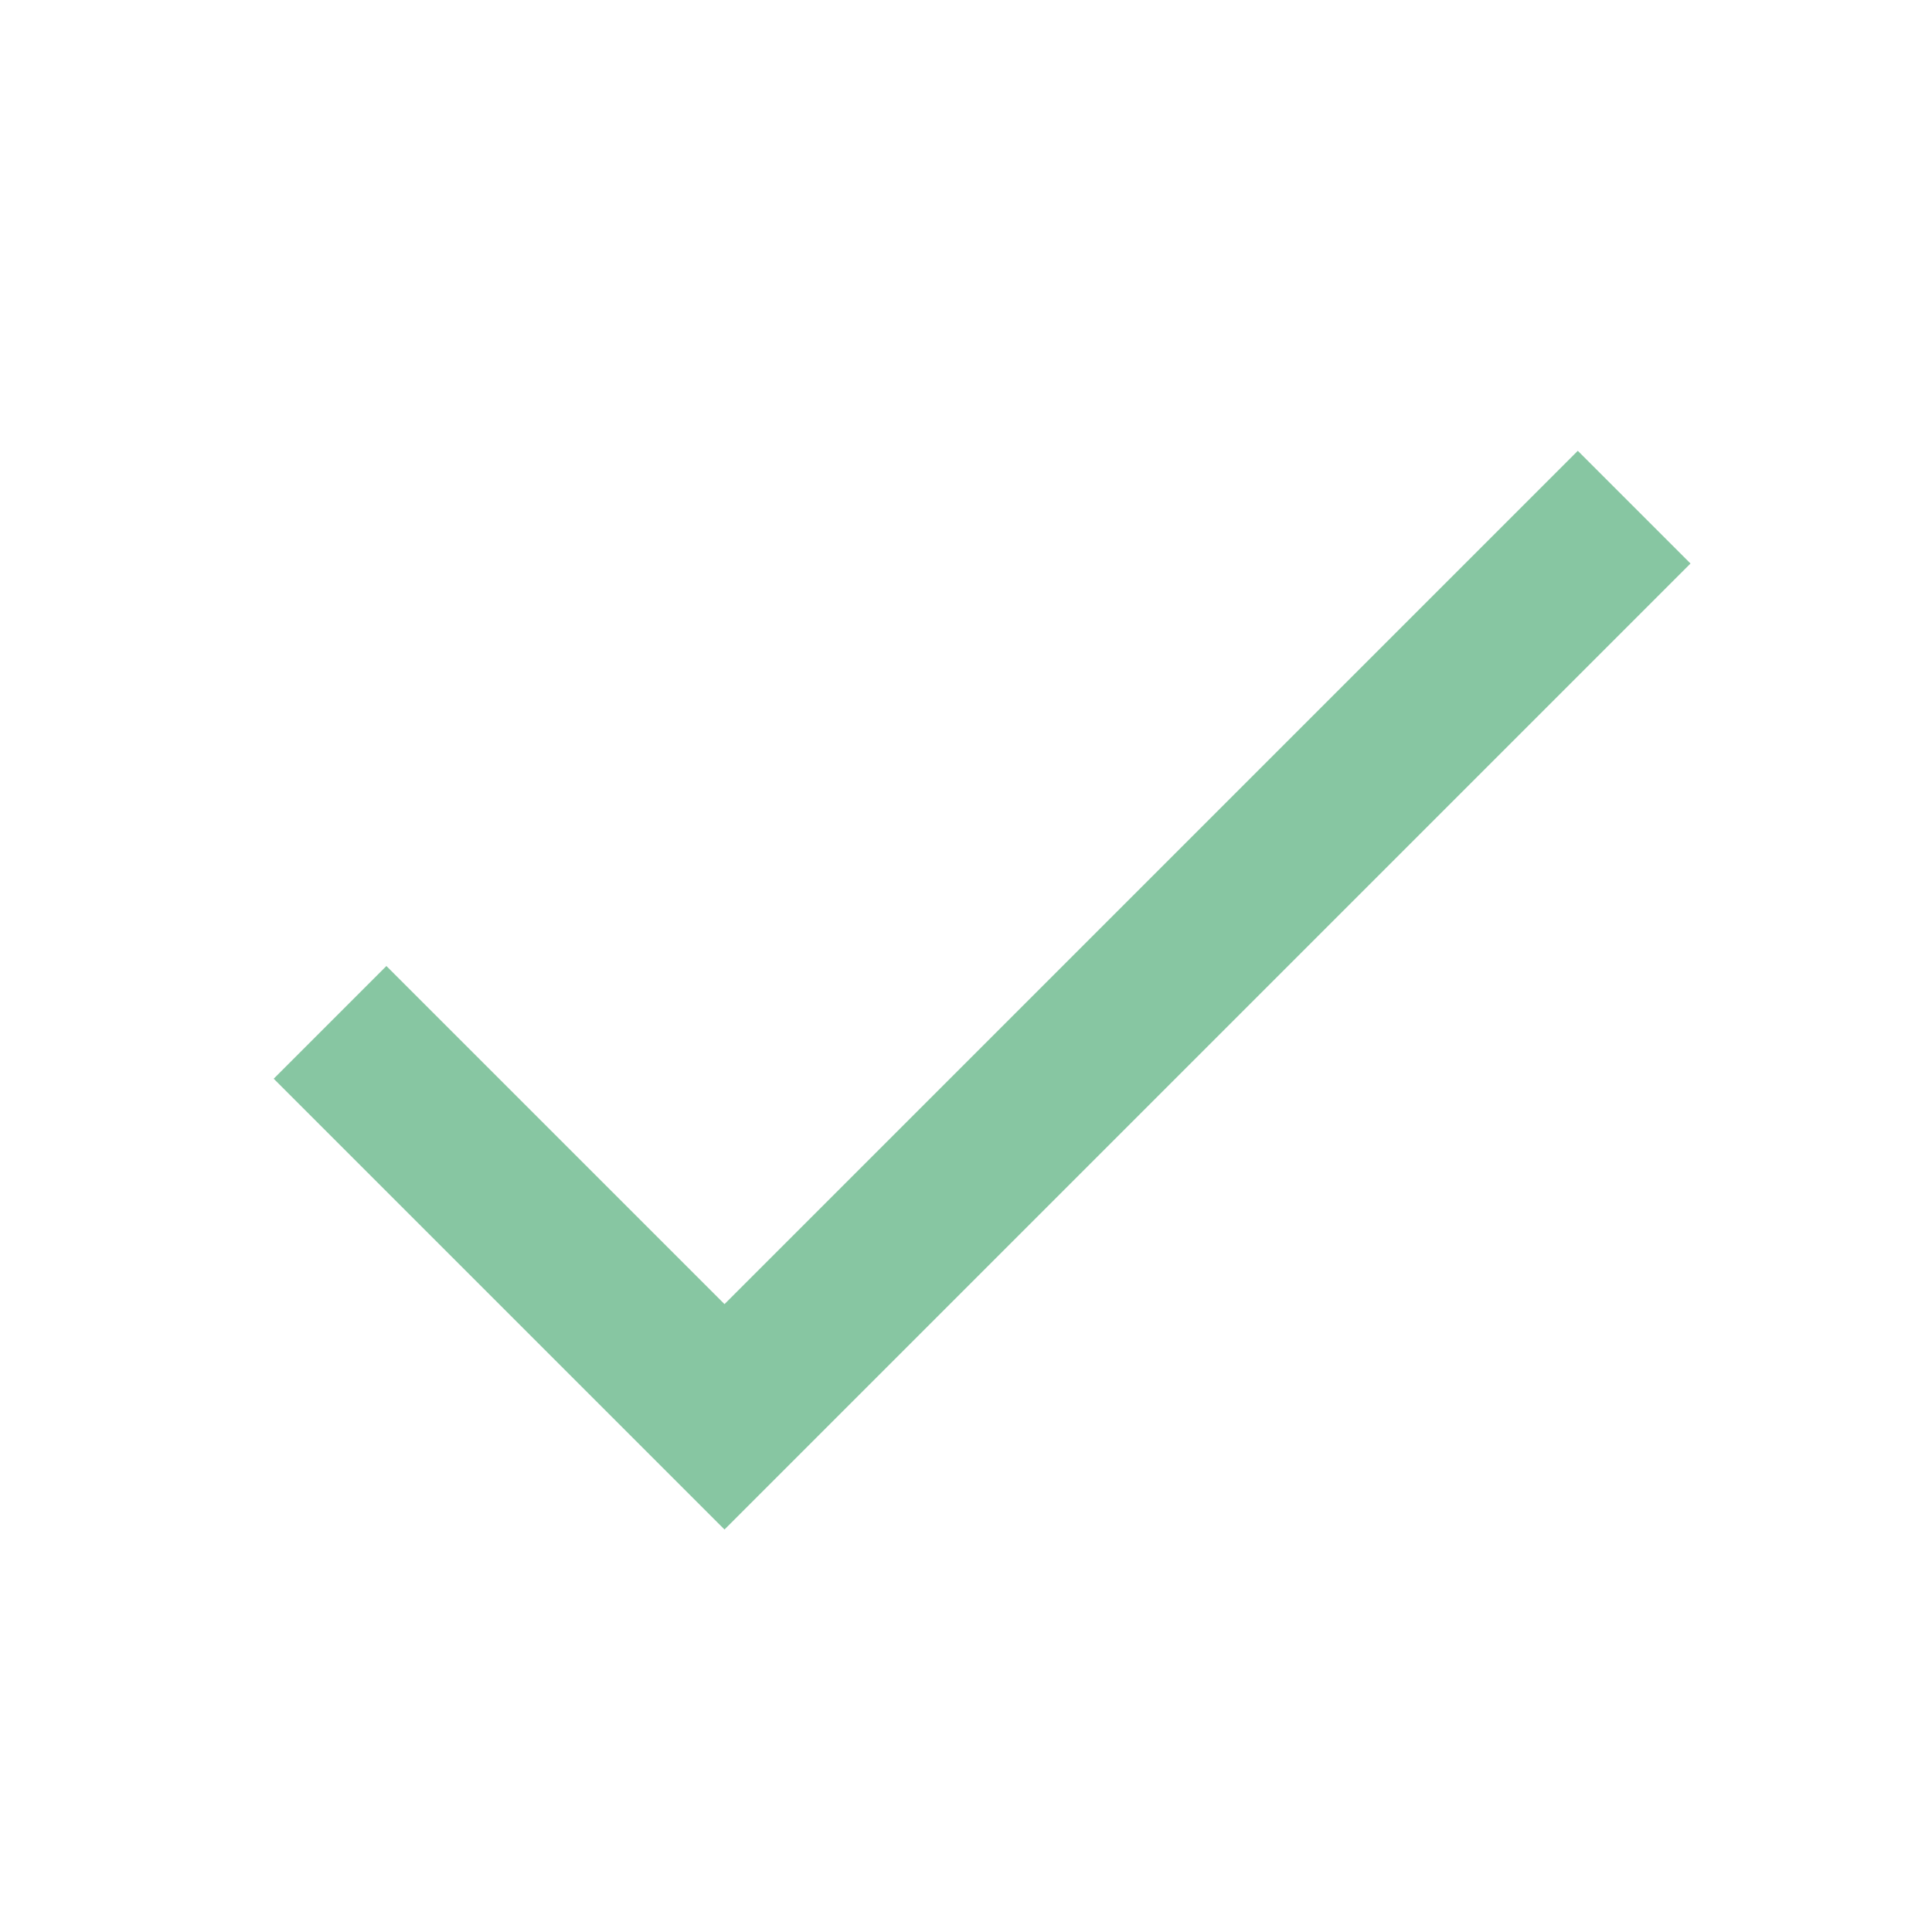
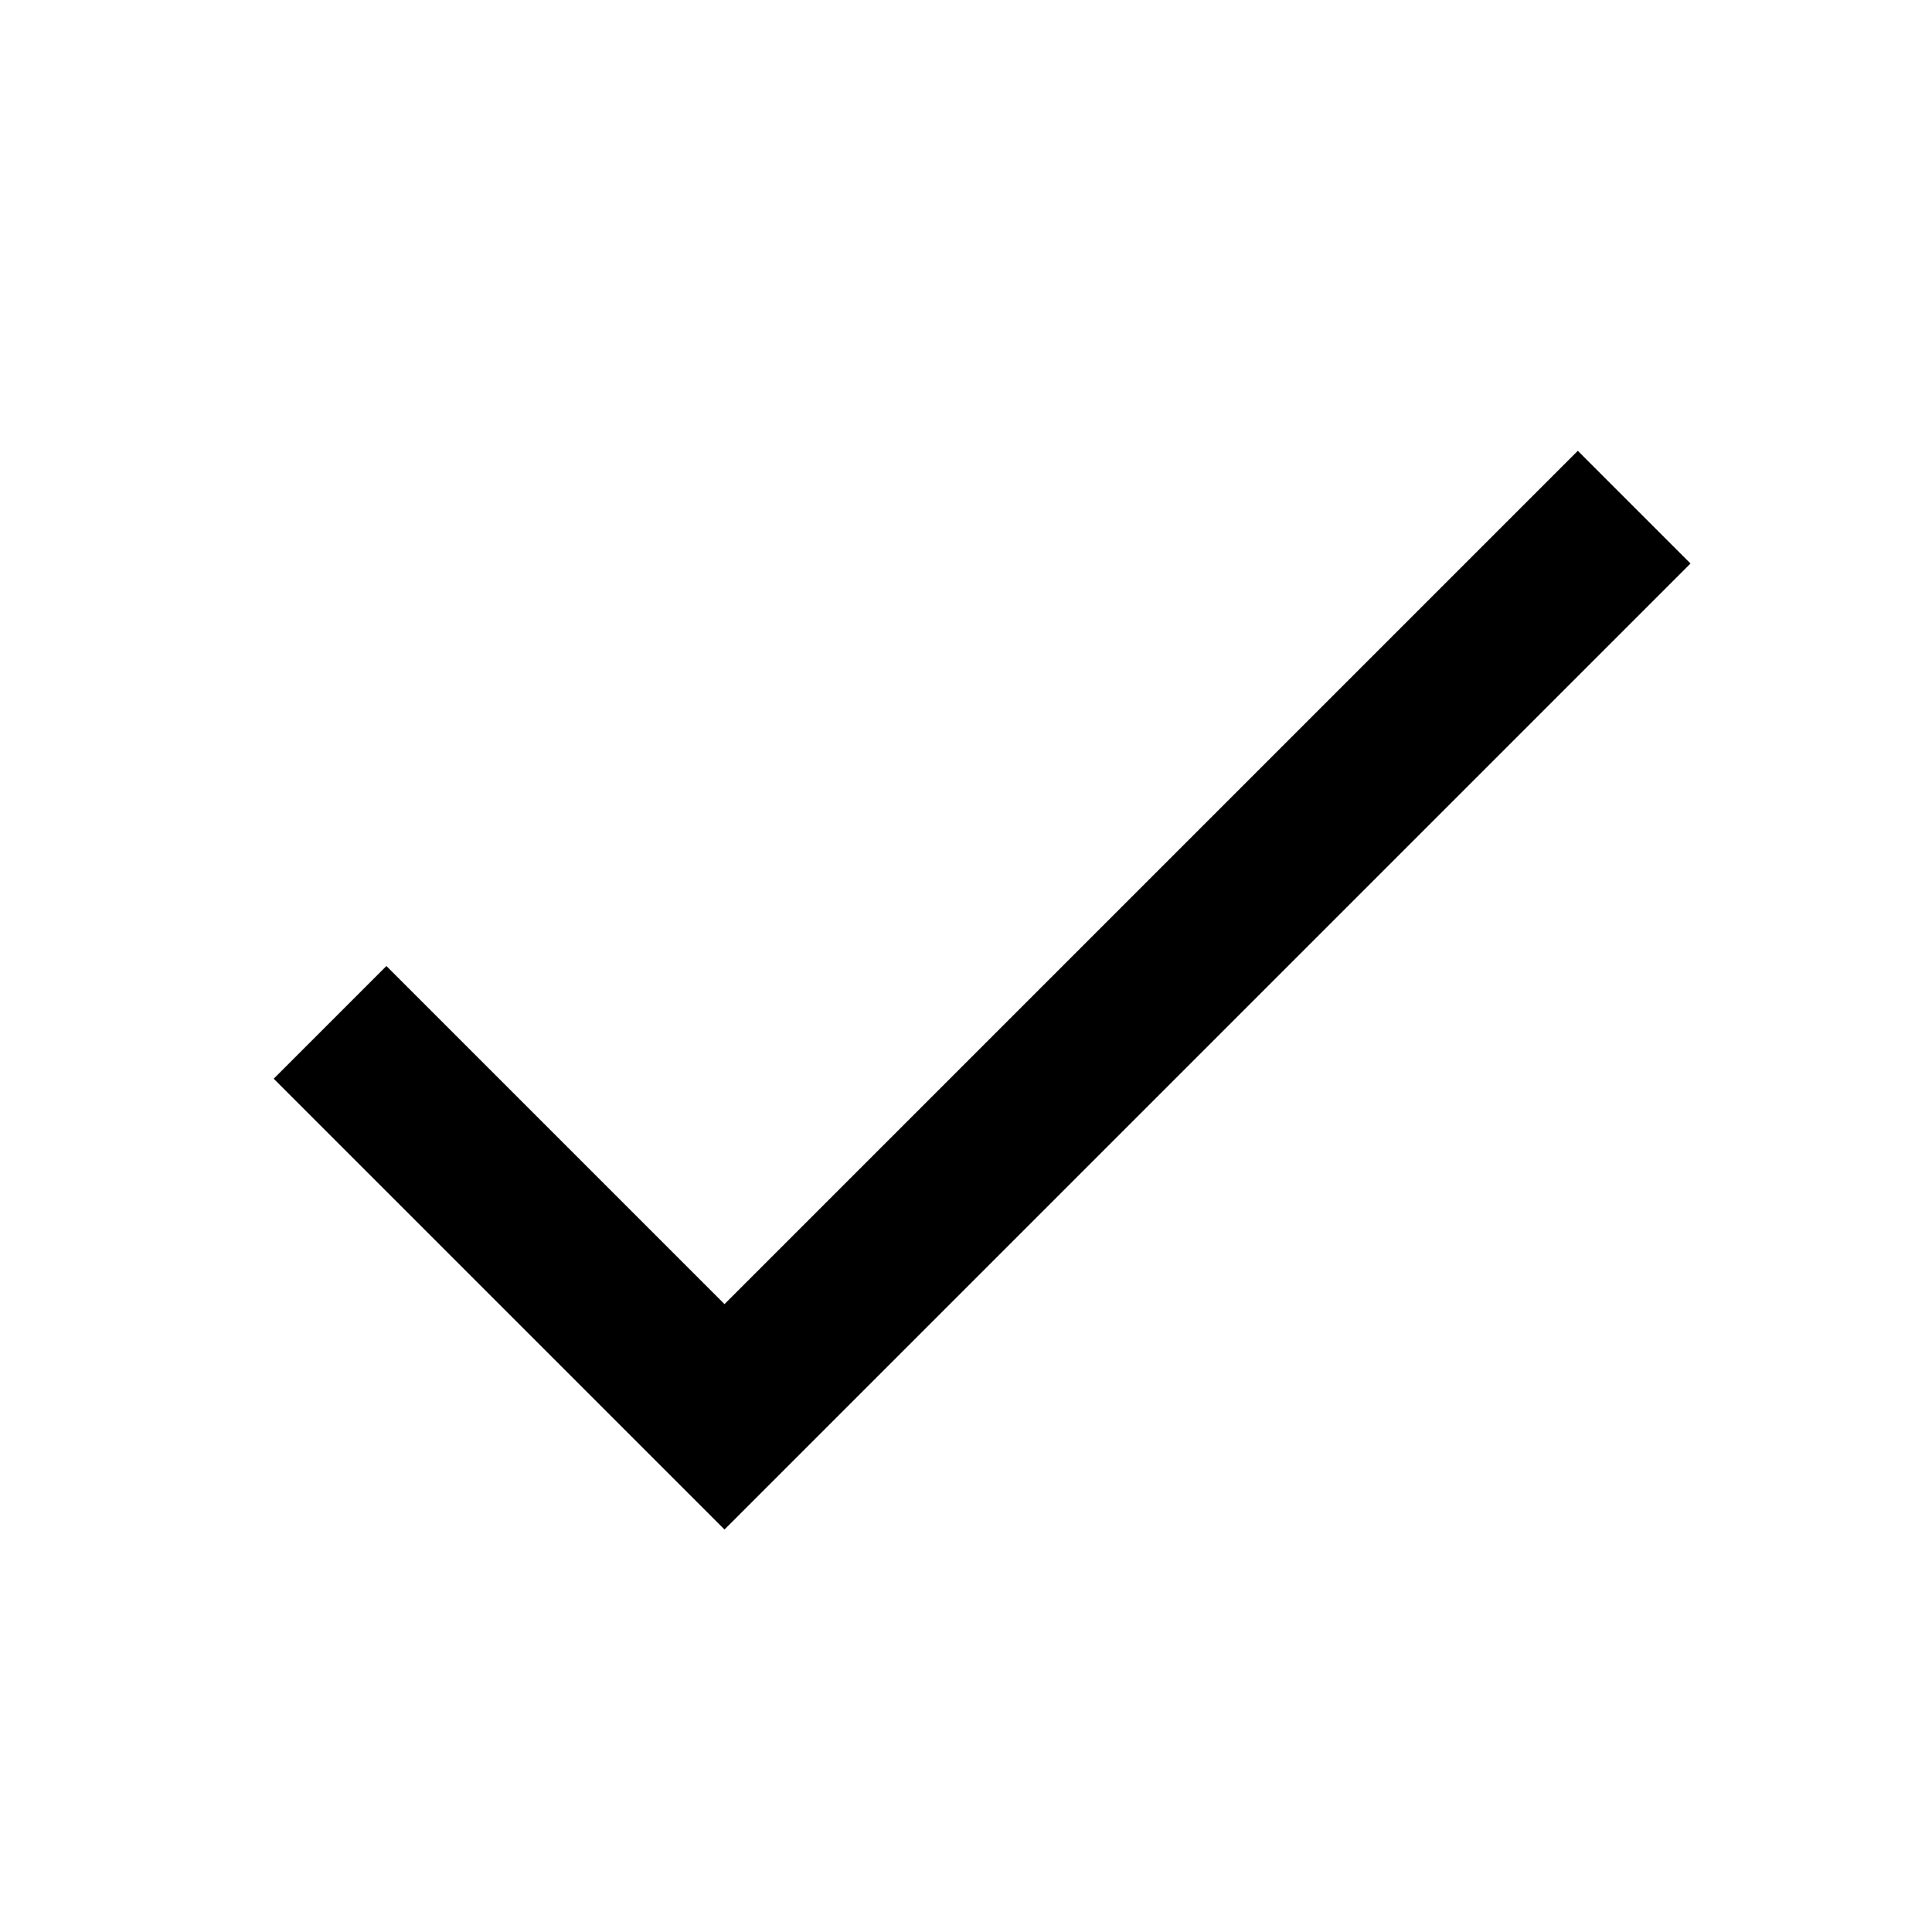
<svg xmlns="http://www.w3.org/2000/svg" width="24" height="24" viewBox="0 0 24 24" version="1.1">
-   <g id="Canvas" fill="none">
-     <g id="icons/checkmark">
-       <g id="Shape" opacity="0.54">
-         <path fill-rule="evenodd" clip-rule="evenodd" d="M 5.6 10.6L 1.4 6.4L 0 7.8L 5.6 13.4L 17.6 1.4L 16.2 0L 5.6 10.6Z" transform="translate(3.40002 5.6001)" fill="#219653" />
-       </g>
-     </g>
-   </g>
+   <path fill-rule="evenodd" clip-rule="evenodd" d="M 5.6 10.6L 1.4 6.4L 0 7.8L 5.6 13.4L 17.6 1.4L 16.2 0L 5.6 10.6Z" transform="translate(3.40002 5.6001)" />
</svg>
